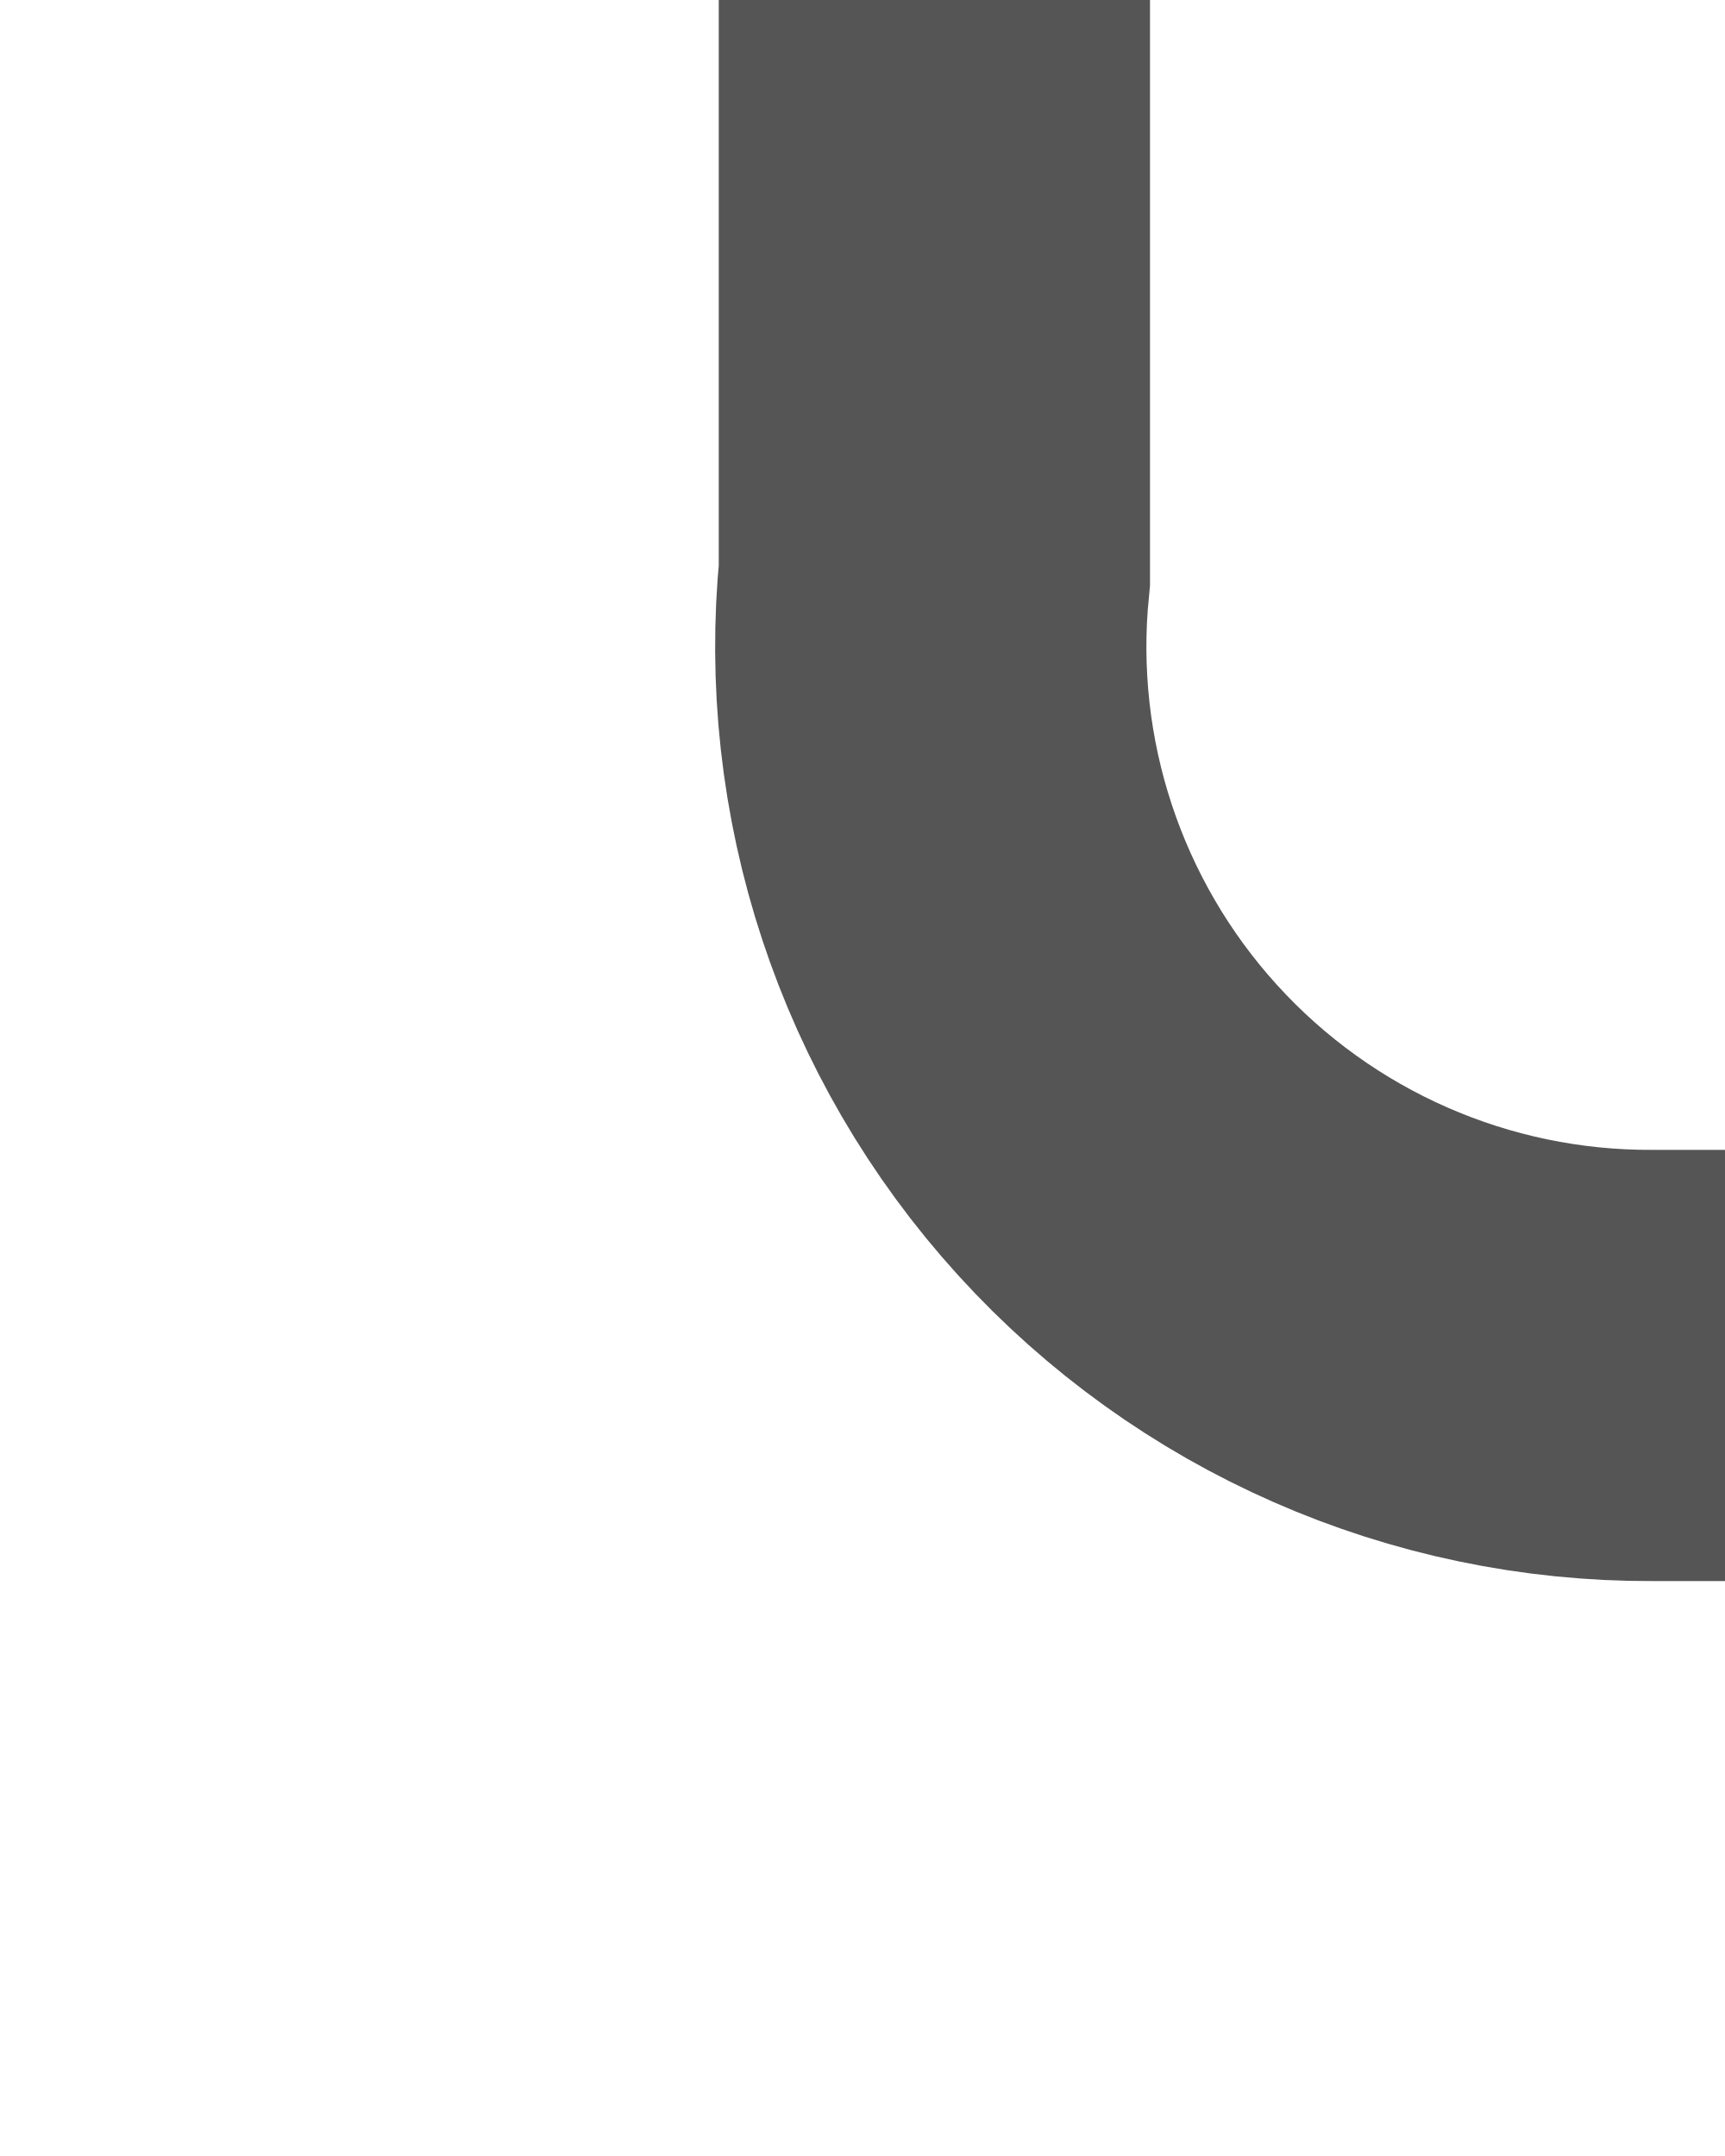
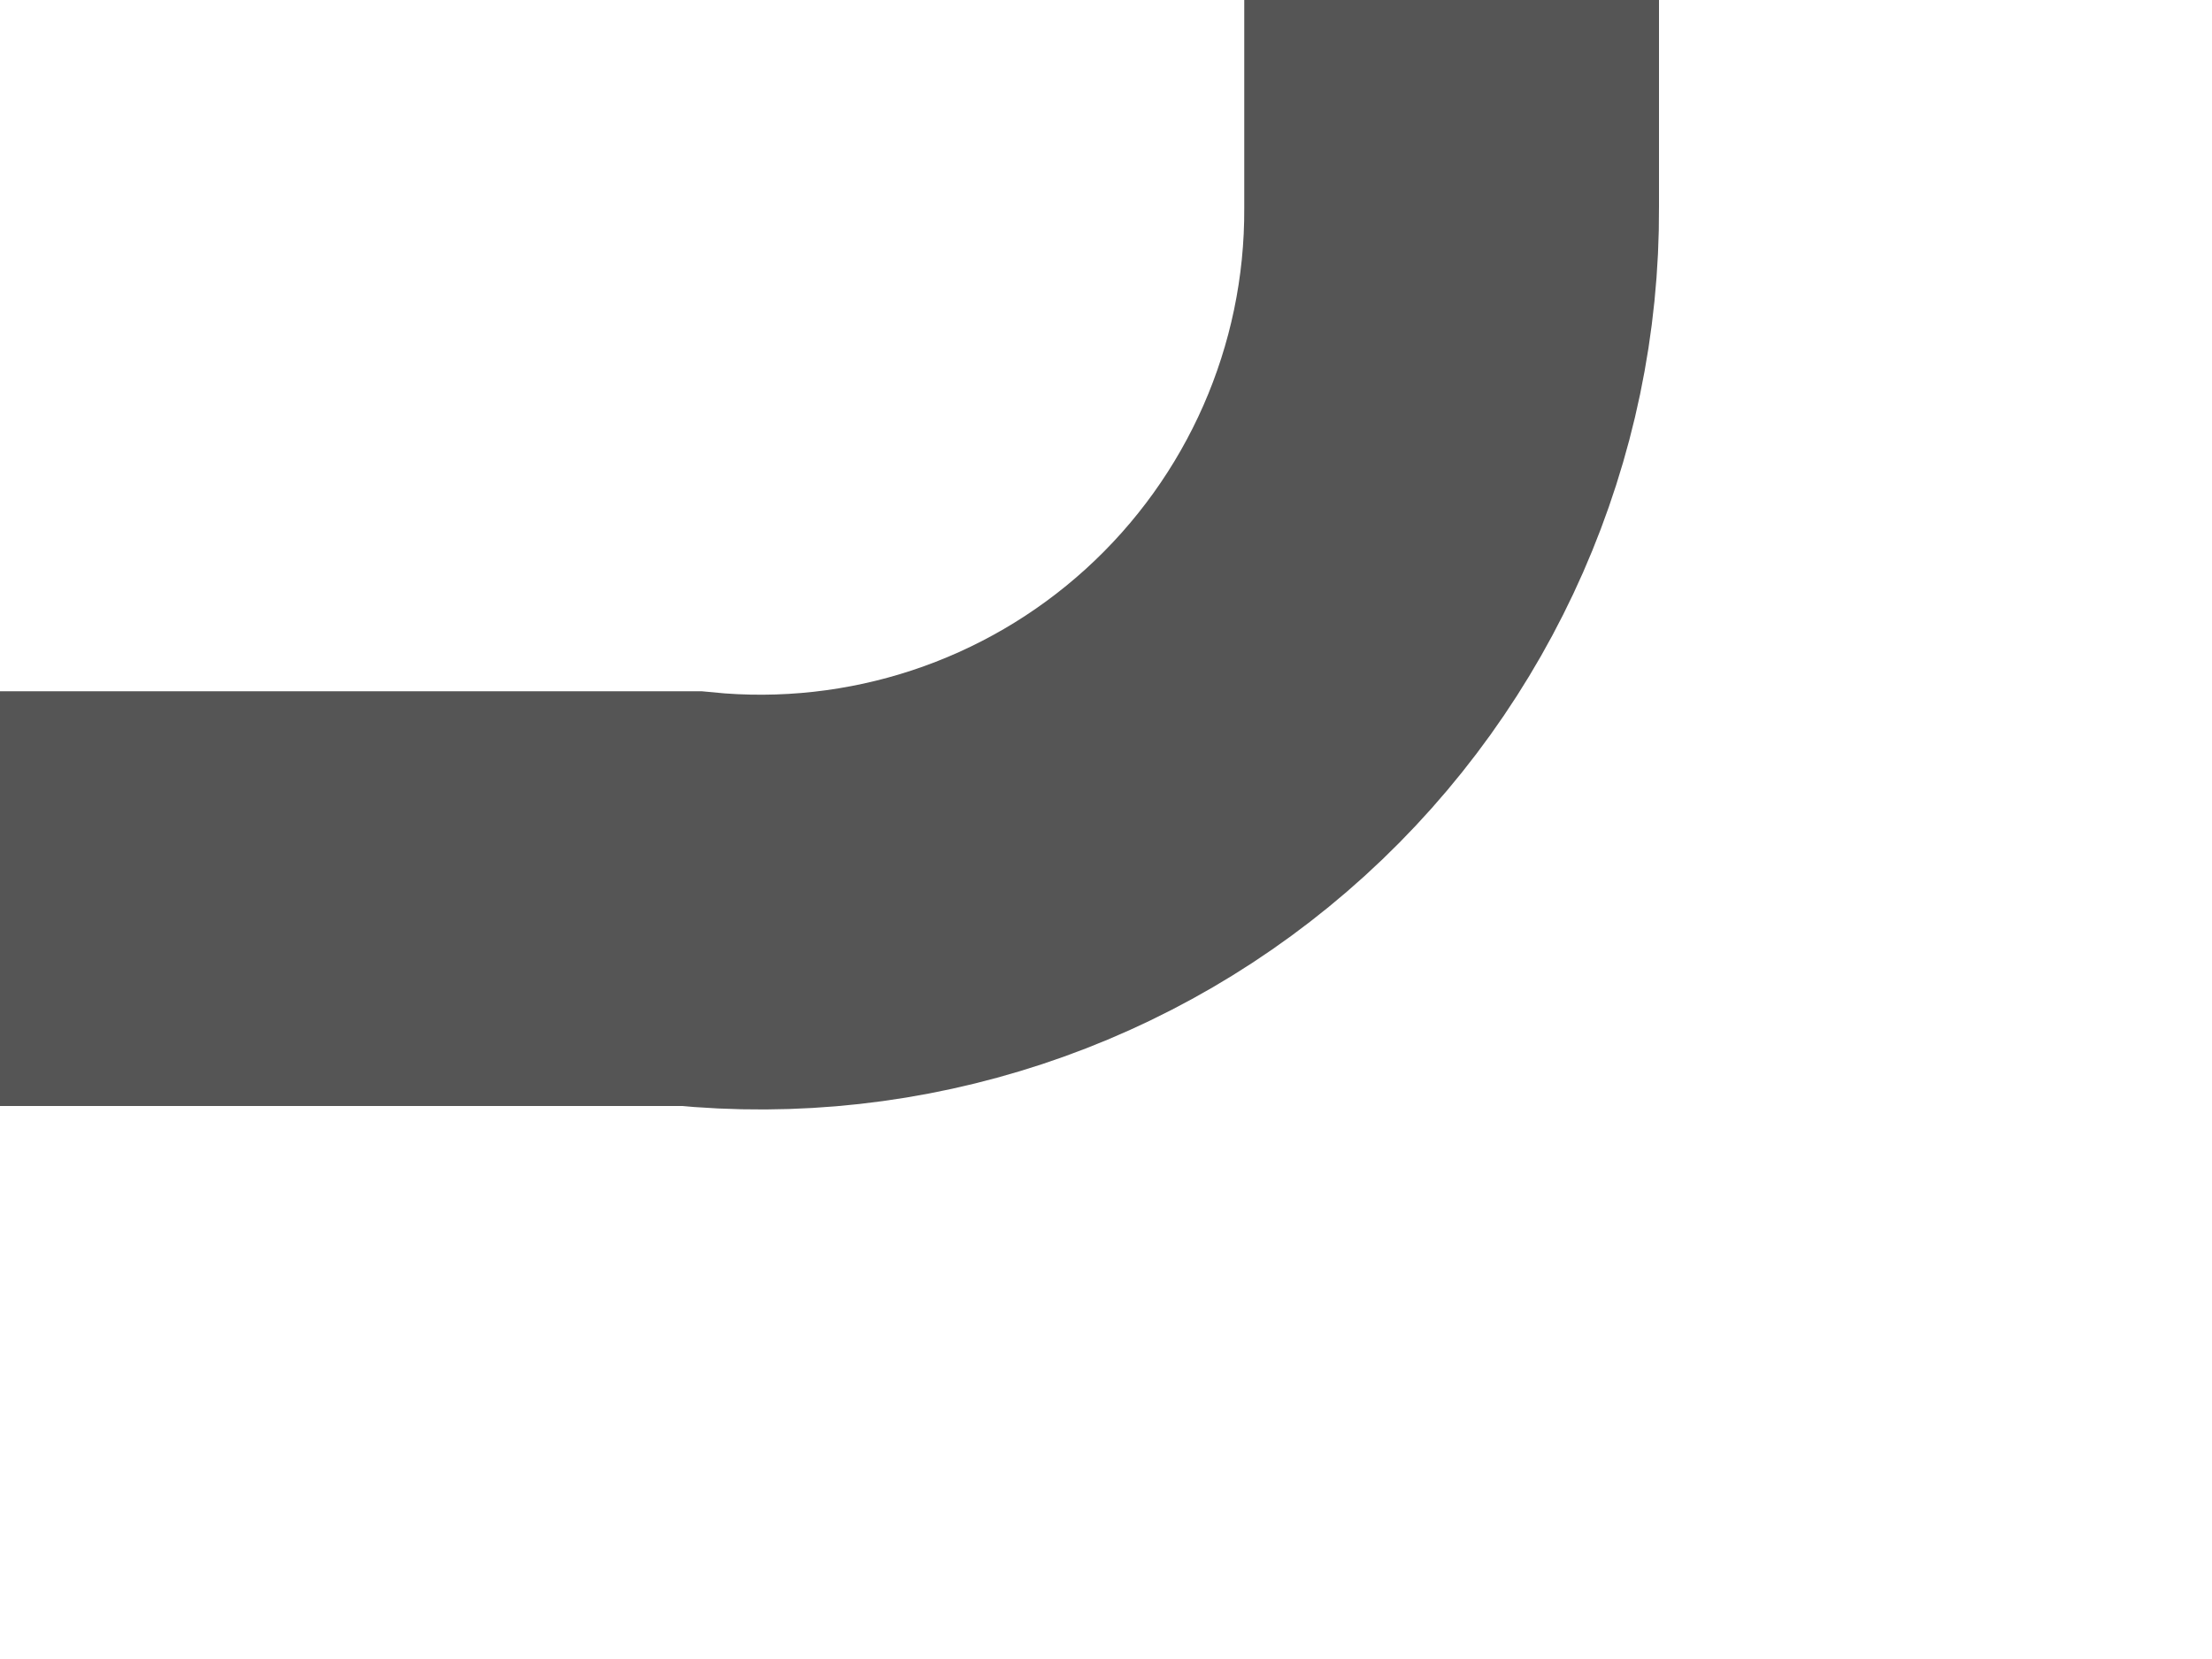
- <svg xmlns="http://www.w3.org/2000/svg" version="1.1" width="12px" height="15px" preserveAspectRatio="xMidYMin meet" viewBox="822 750  10 15">
-   <path d="M 827.5 750  L 827.5 754  A 5 5 0 0 0 832.5 759.5 L 996 759.5  A 5 5 0 0 1 1001.5 764.5 L 1001.5 787  A 5 5 0 0 0 1006.5 792.5 L 1026 792.5  " stroke-width="3" stroke="#555555" fill="none" />
-   <path d="M 1024 801.4  L 1033 792.5  L 1024 783.6  L 1024 801.4  Z " fill-rule="nonzero" fill="#555555" stroke="none" />
+ <svg xmlns="http://www.w3.org/2000/svg" version="1.1" width="16px" height="12px" preserveAspectRatio="xMinYMid meet" viewBox="833 747  16 10">
+   <path d="M 833 752.5  L 838 752.5  A 5 5 0 0 0 843.5 747.5 L 843.5 733  A 5 5 0 0 1 848.5 728.5 L 1024 728.5  A 5 5 0 0 0 1029.5 723.5 L 1029.5 654  " stroke-width="3" stroke="#555555" fill="none" />
+   <path d="M 1038.4 656  L 1029.5 647  L 1020.6 656  L 1038.4 656  Z " fill-rule="nonzero" fill="#555555" stroke="none" />
</svg>
